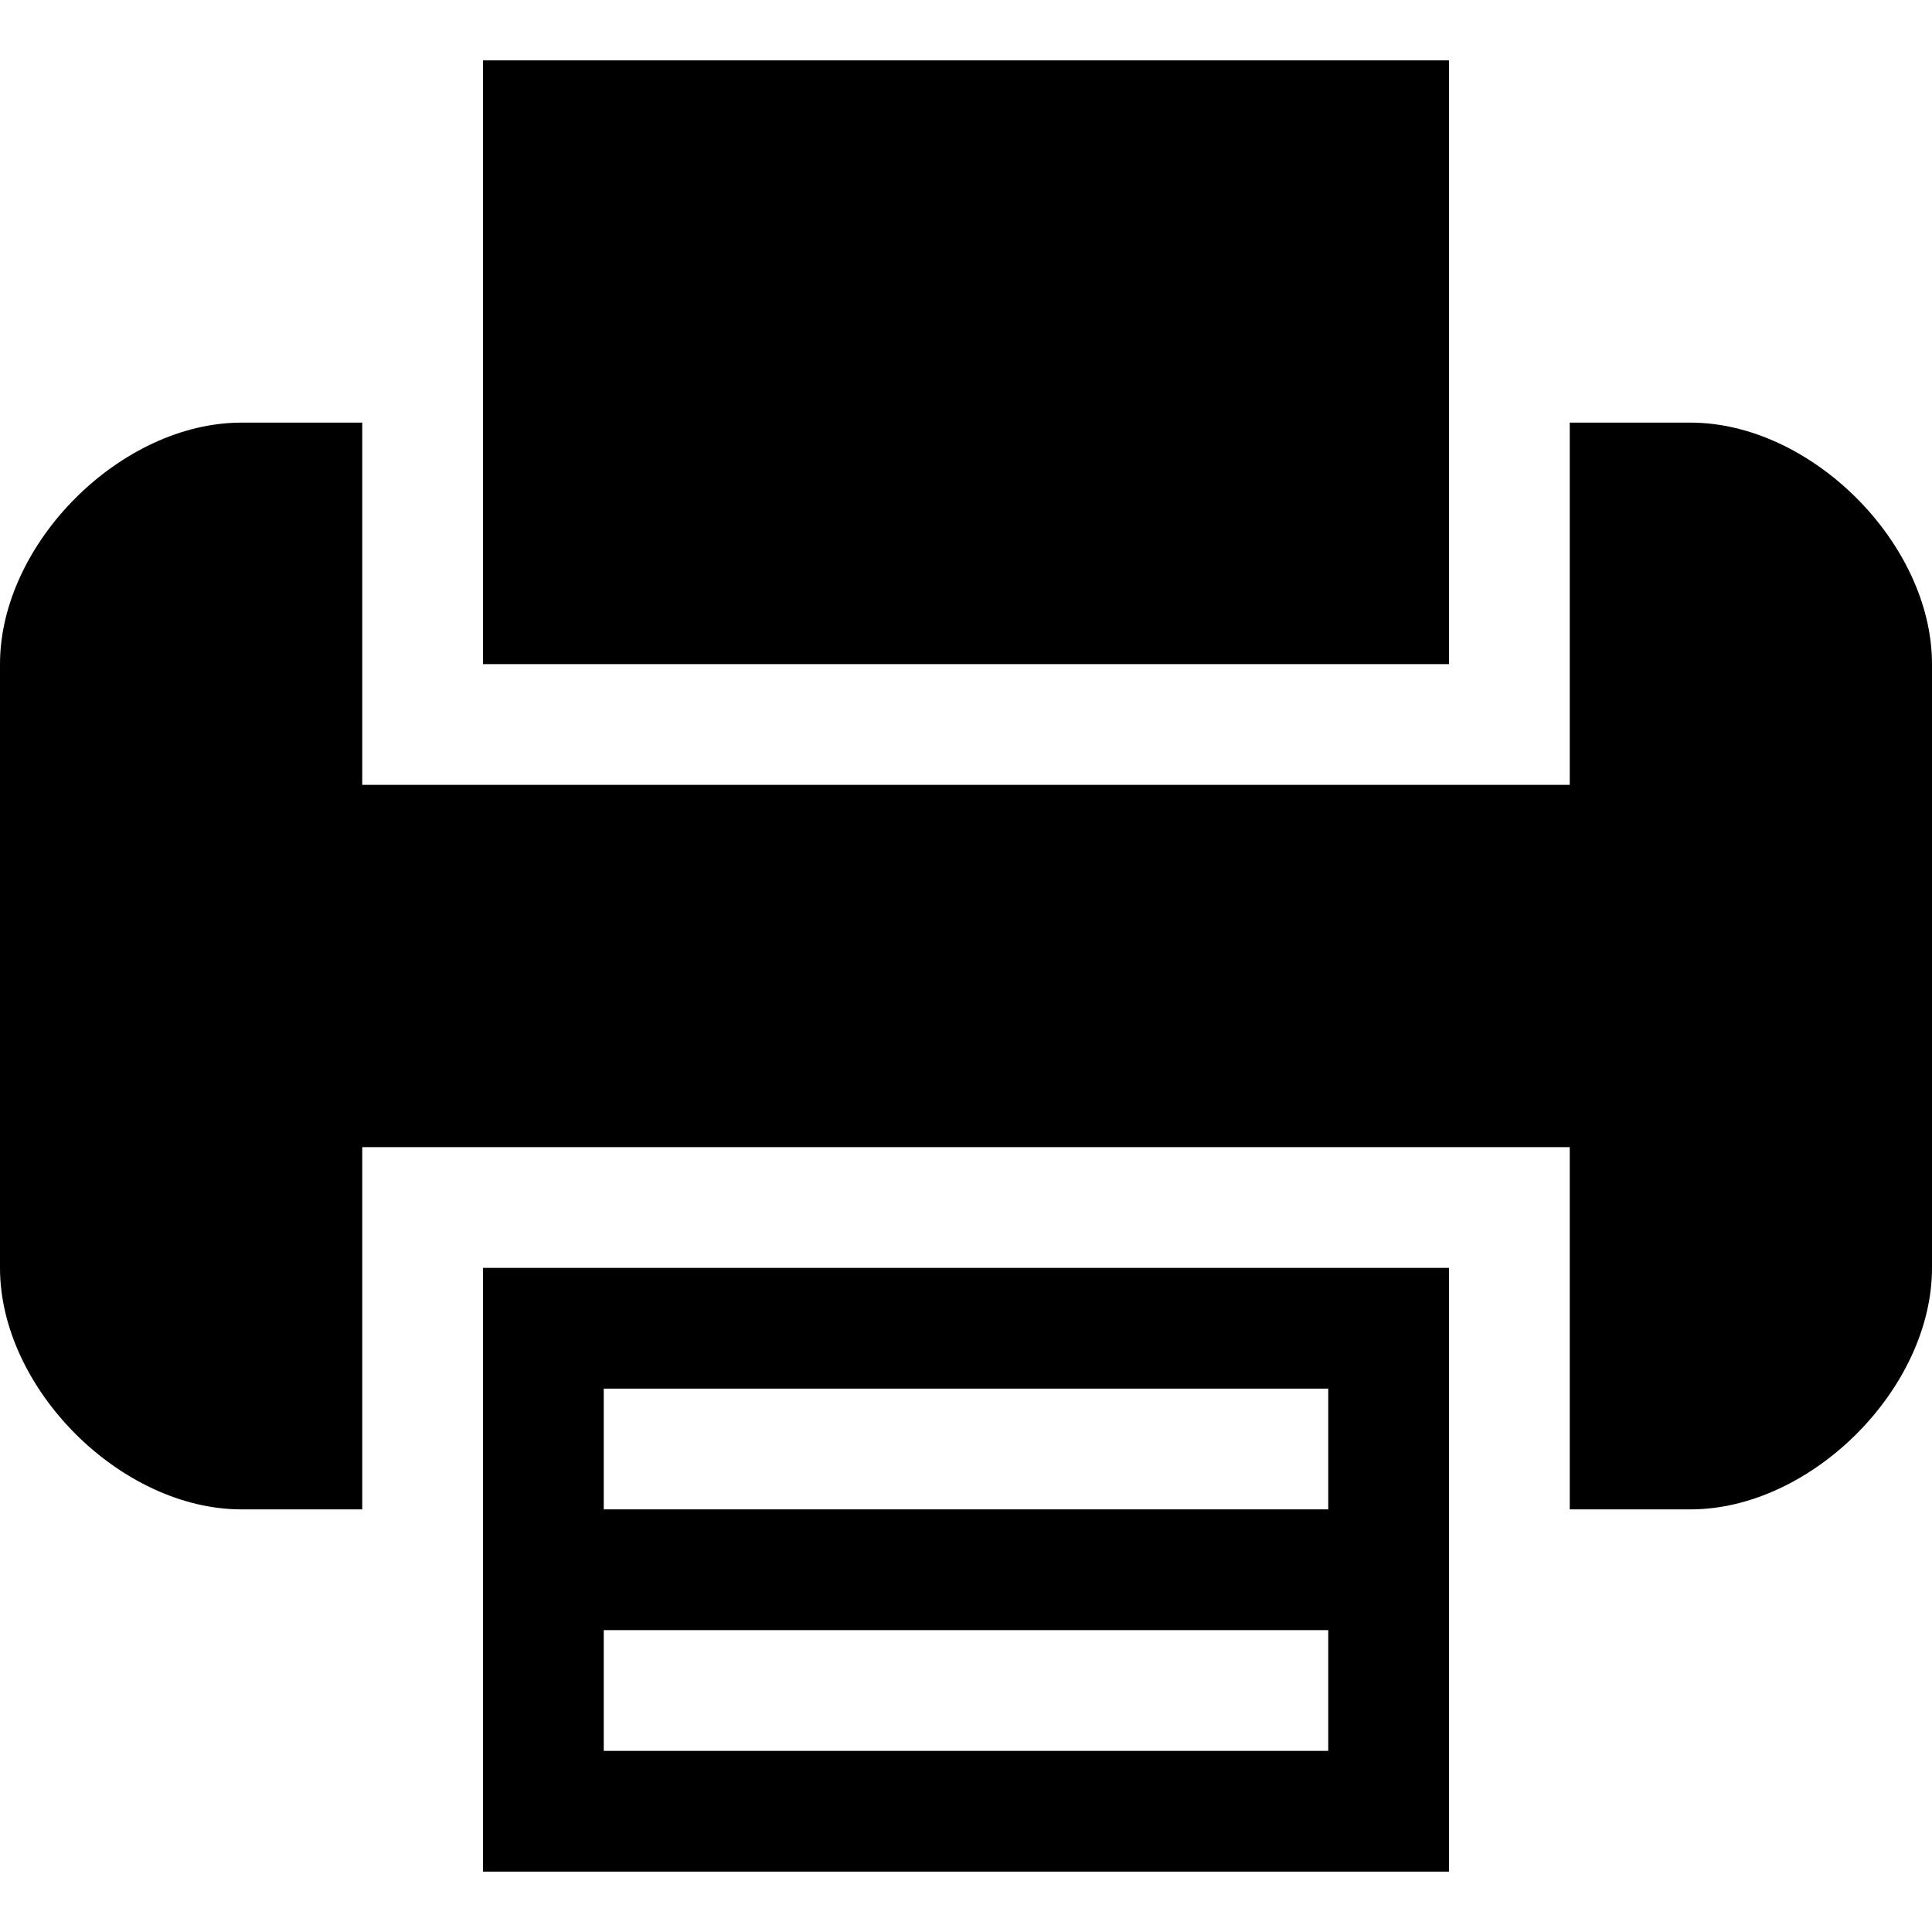
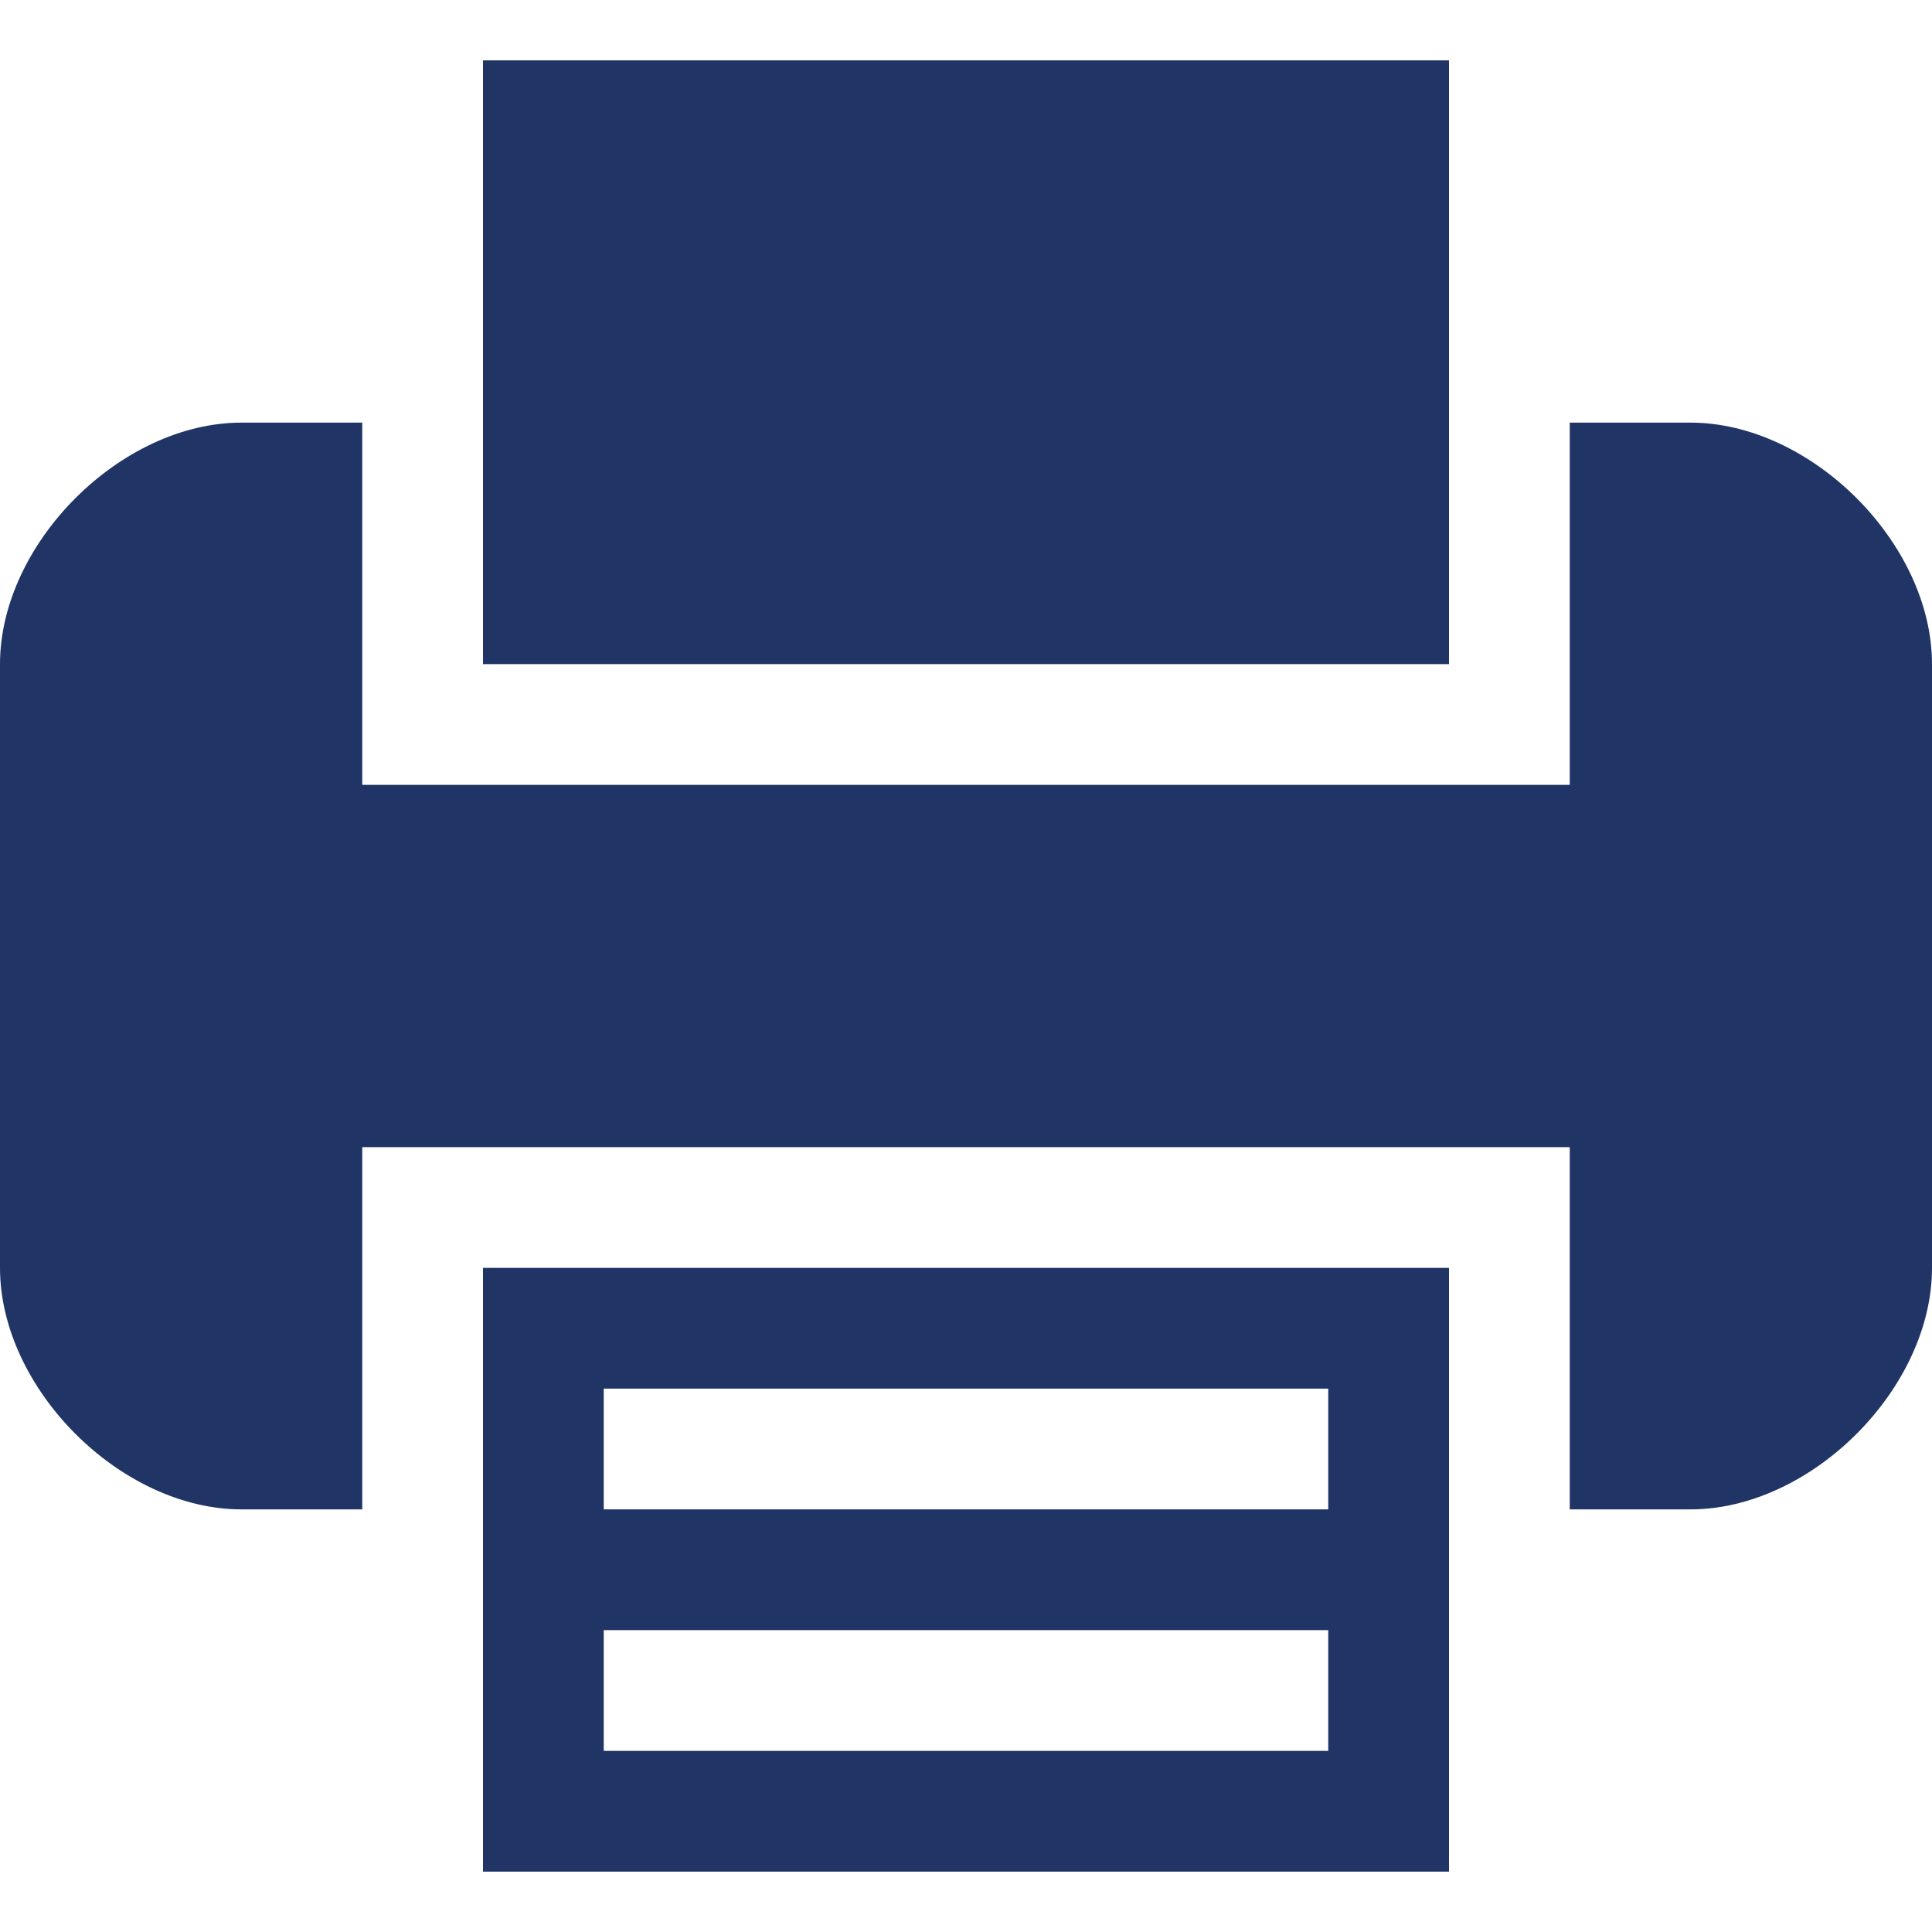
<svg xmlns="http://www.w3.org/2000/svg" version="1.1" id="Capa_1" x="0px" y="0px" viewBox="0 0 16 16" style="enable-background:new 0 0 16 16;" xml:space="preserve" width="512px" height="512px">
  <g>
-     <path d="M4,12.5v3h8v-3v-2H4V12.5z M5,11.5h6v1H5V11.5z M5,13.5h6v1H5V13.5z" fill="#000000" />
-     <polygon points="12,3.5 12,0.5 4,0.5 4,3.5 4,5.5 12,5.5   " fill="#000000" />
-     <path d="M14,3.5h-1v2v1H3v-1v-2H2c-1,0-2,1-2,2v5c0,1,1,2,2,2h1v-2v-1h10v1v2h1c1,0,2-1,2-2v-5    C16,4.5,15,3.5,14,3.5z" fill="#000000" />
+     <path d="M4,12.5v3h8v-3v-2H4V12.5z M5,11.5h6v1H5V11.5z M5,13.5h6v1H5V13.5z" fill="#203466" />
+     <polygon points="12,3.5 12,0.5 4,0.5 4,3.5 4,5.5 12,5.5   " fill="#203466" />
+     <path d="M14,3.5h-1v2v1H3v-1v-2H2c-1,0-2,1-2,2v5c0,1,1,2,2,2h1v-2v-1h10v1v2h1c1,0,2-1,2-2v-5    C16,4.5,15,3.5,14,3.5z" fill="#203466" />
  </g>
</svg>
